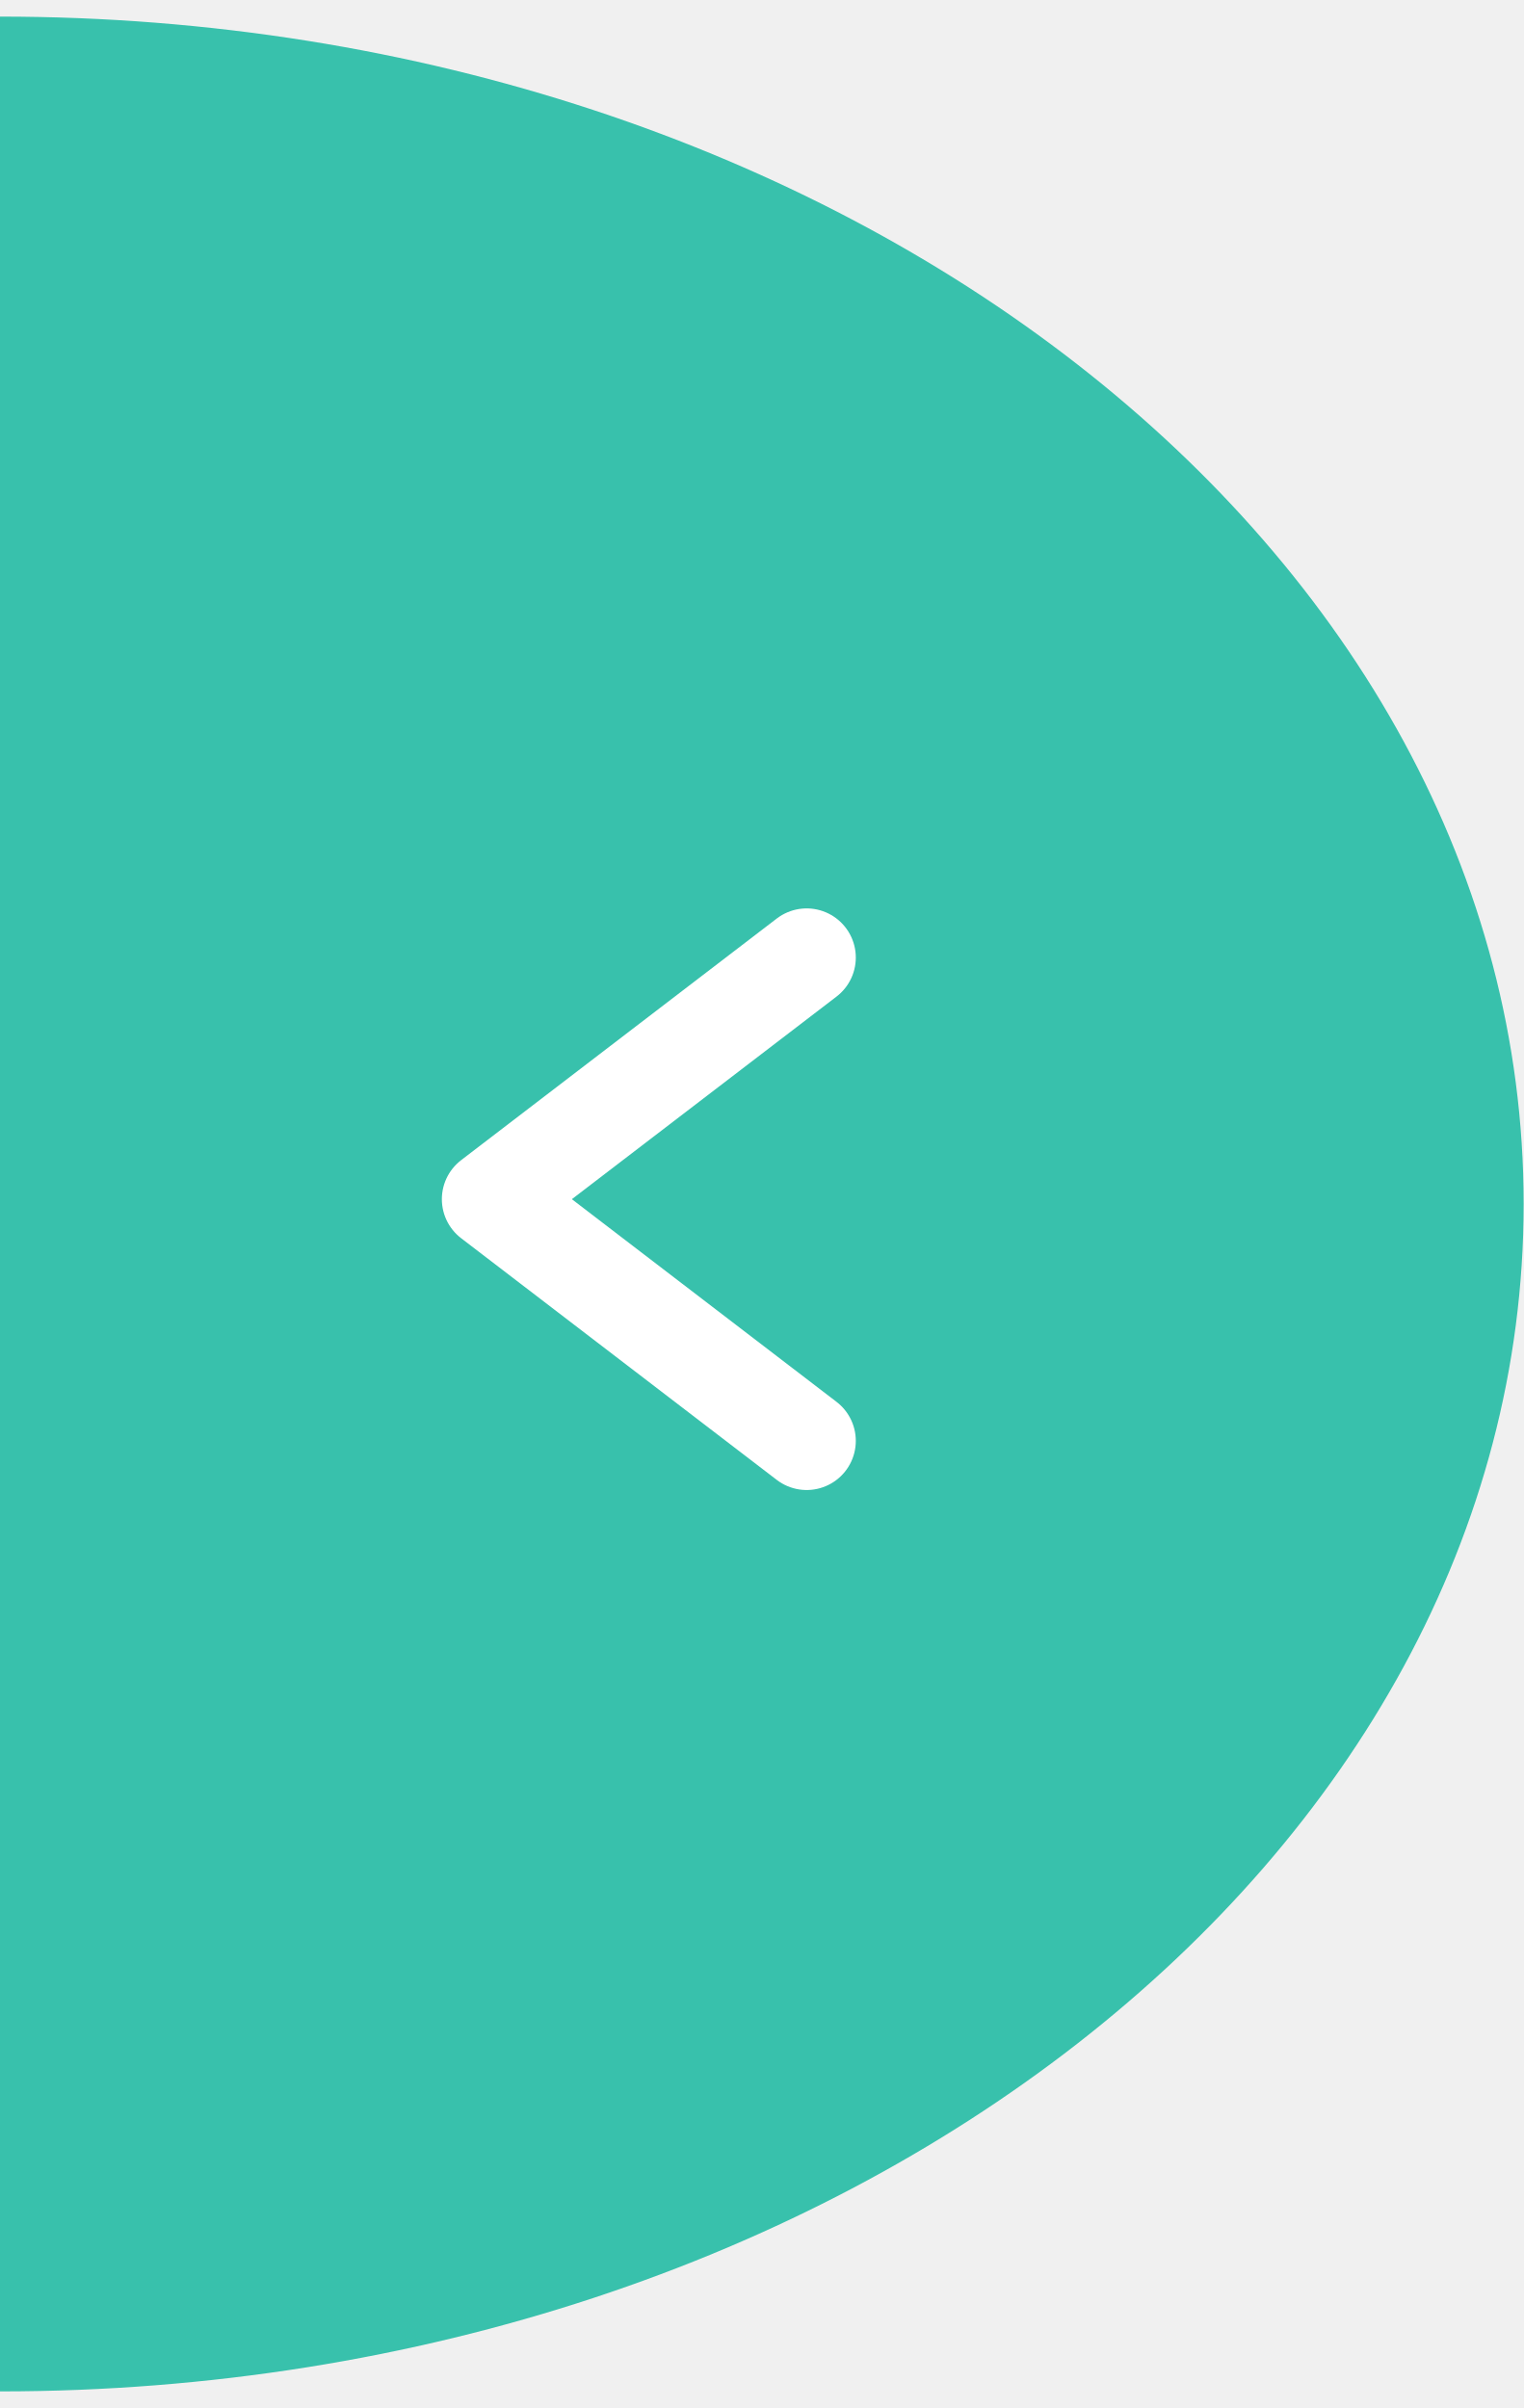
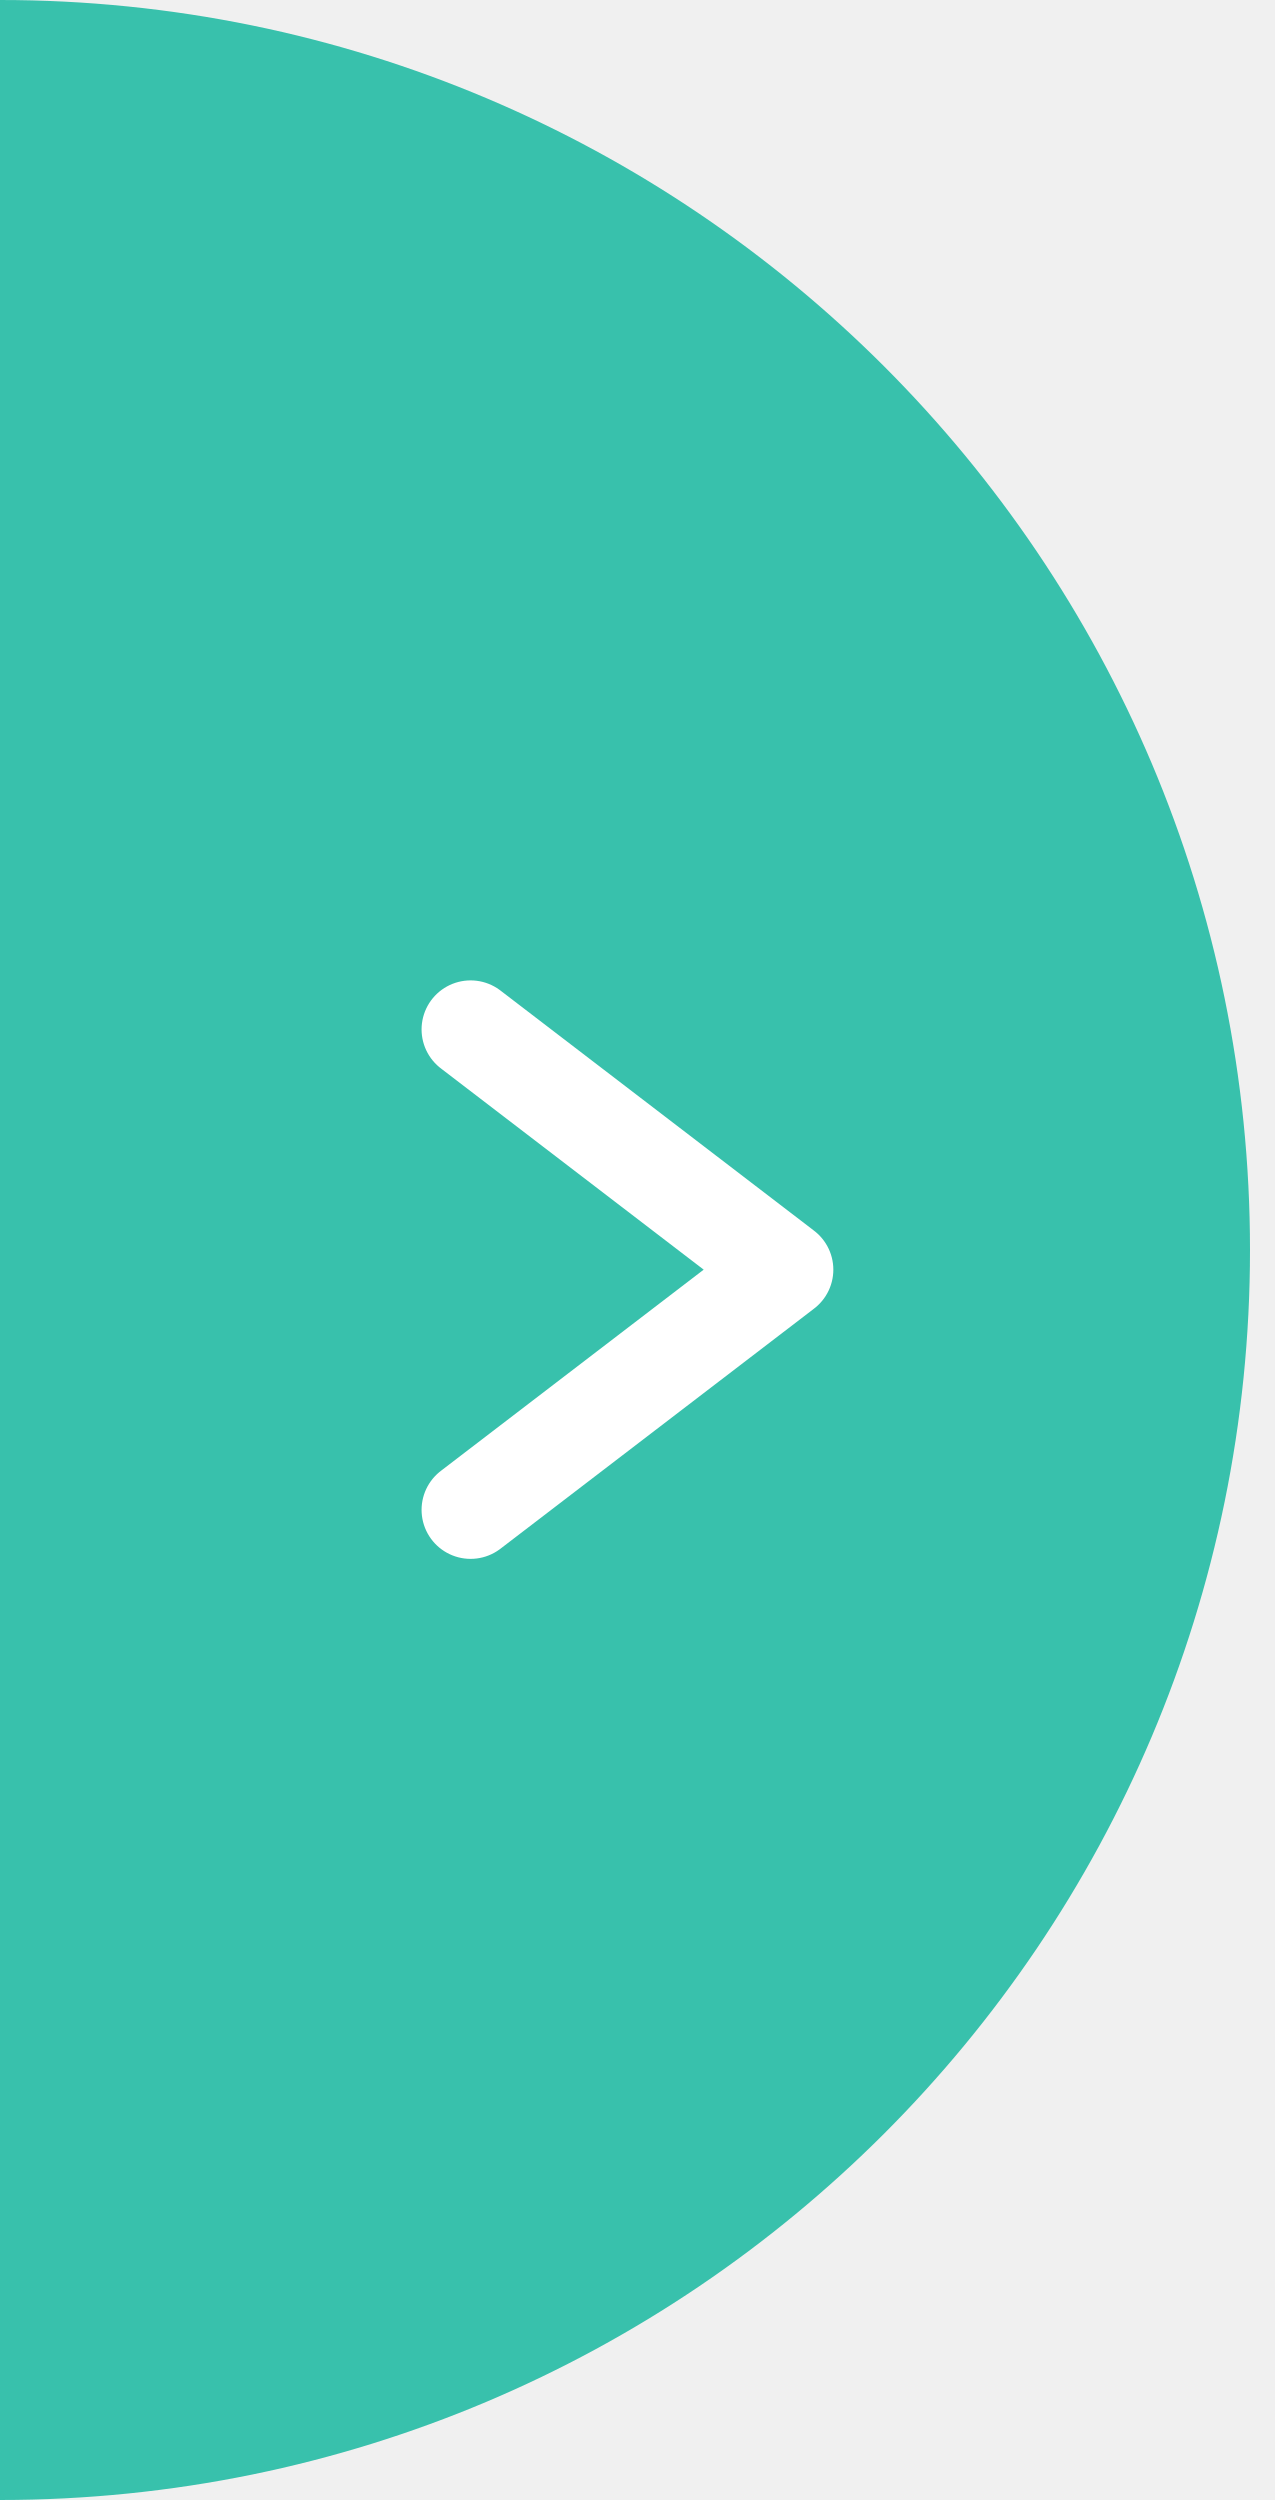
- <svg xmlns="http://www.w3.org/2000/svg" width="31" height="49" viewBox="0 0 31 49" fill="none">
-   <path d="M31 24.5C31 37.844 17.121 48.662 3.59694e-05 48.662C0 35.412 0 37.844 0 24.5C0 11.156 0 9.691 3.59694e-05 0.338C17.121 0.338 31 11.156 31 24.5Z" fill="#38C1AC" />
-   <path d="M16.412 19.485L9.99 24.402L16.412 29.32" stroke="white" stroke-width="2" stroke-linecap="round" stroke-linejoin="round" />
+ <svg xmlns="http://www.w3.org/2000/svg" width="26" height="51" viewBox="0 0 26 51" fill="none">
+   <path d="M25.5 25.5C25.5 39.583 14.083 51 0 51C5.54962e-05 43.808 0 41.545 0 27.462C0 13.378 0 18.962 0 0C14.083 0 25.5 11.417 25.5 25.5Z" fill="#38C1AC" />
+   <path d="M9.6 30.801L16 25.901L9.6 21" stroke="white" stroke-width="2" stroke-linecap="round" stroke-linejoin="round" />
</svg>
